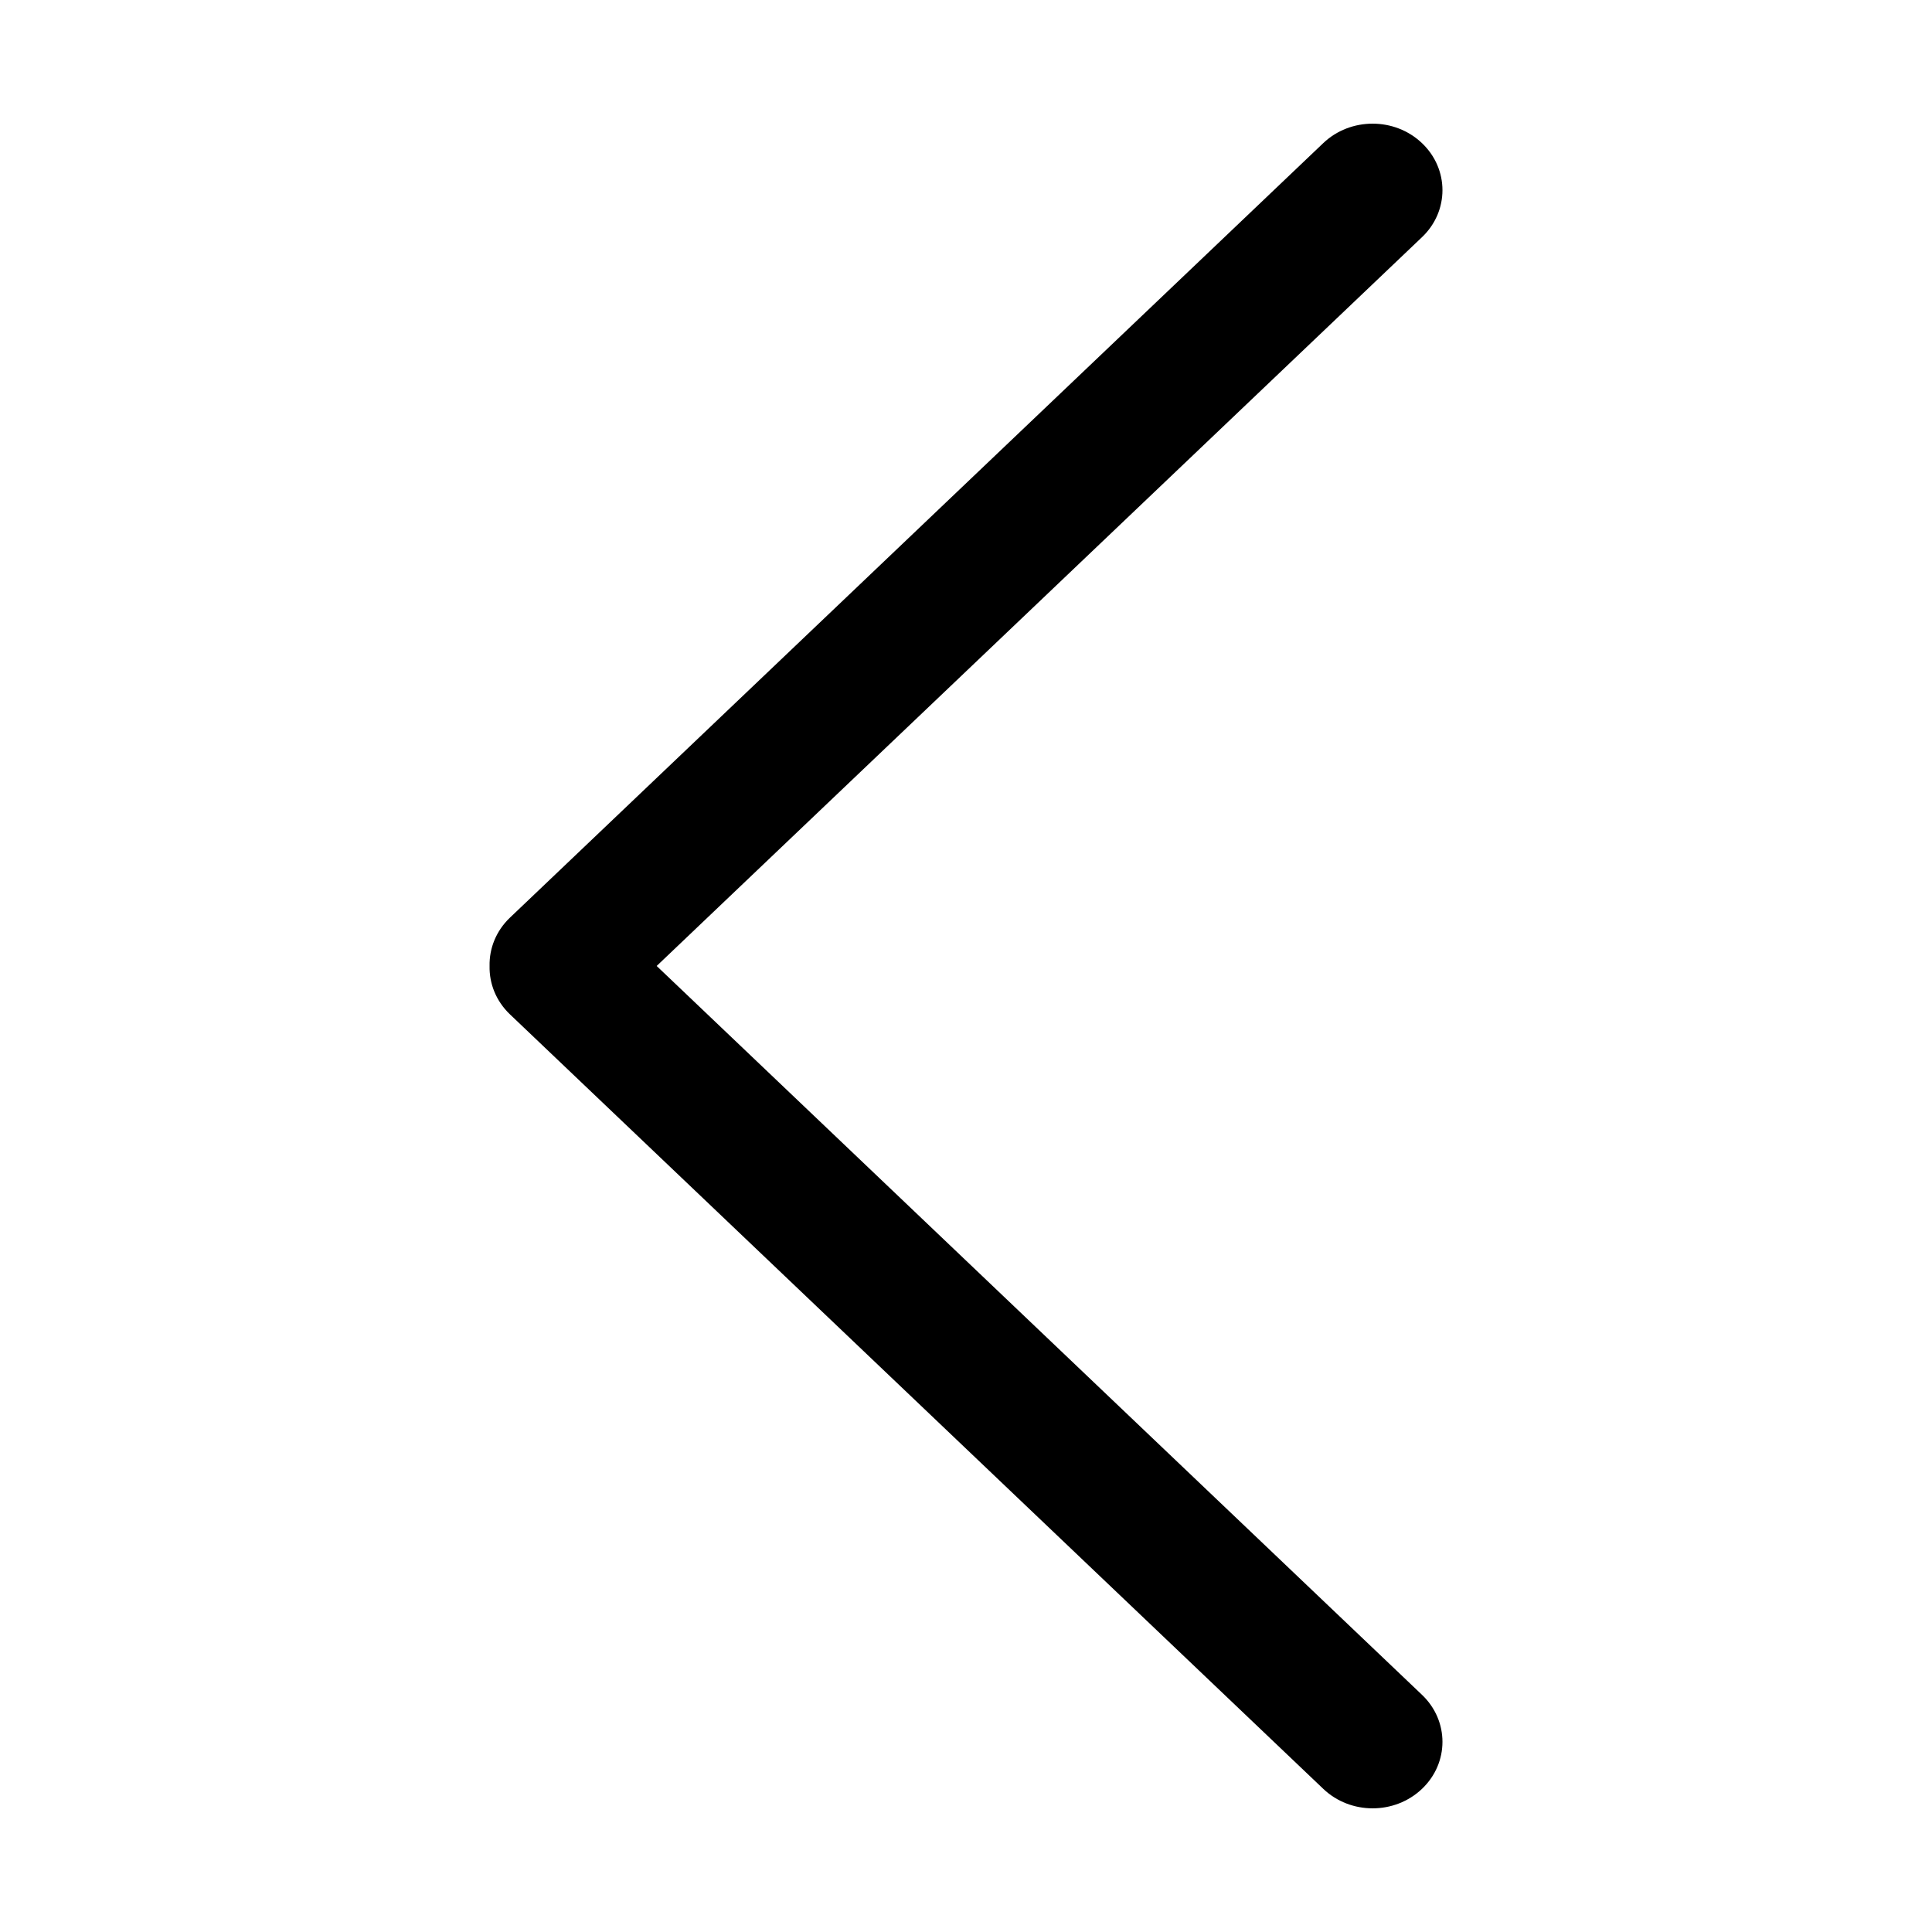
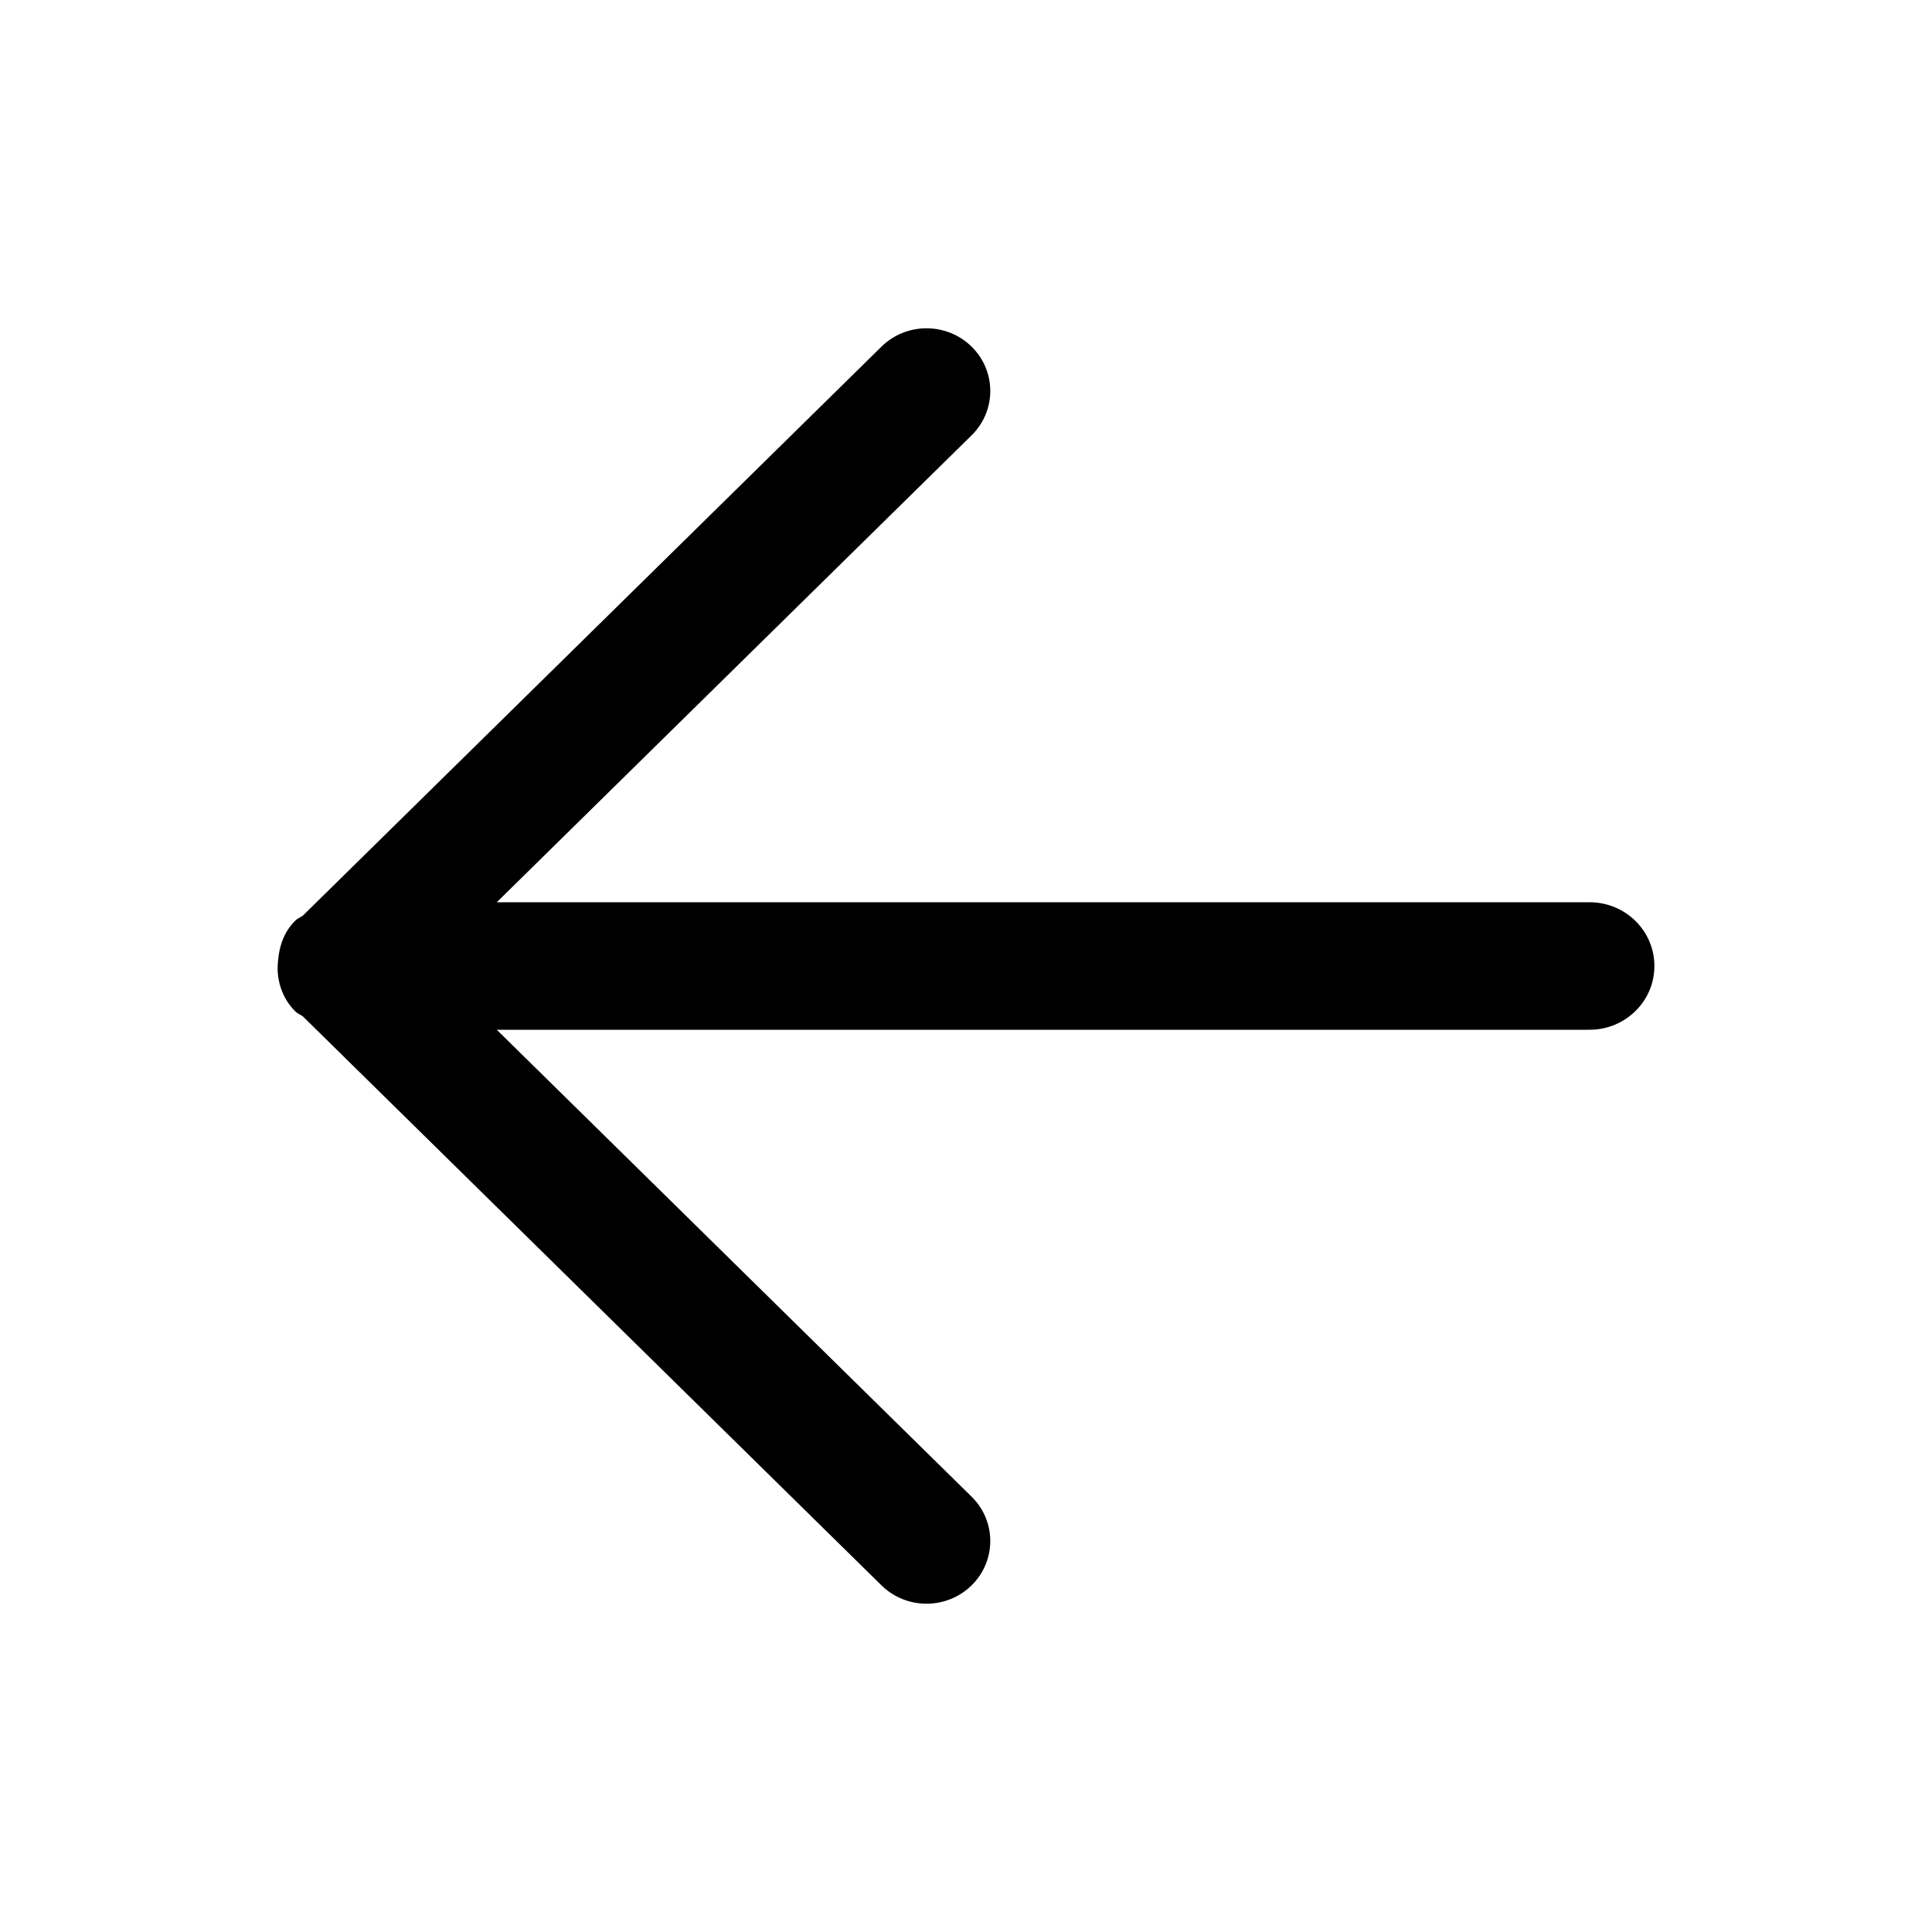
- <svg xmlns="http://www.w3.org/2000/svg" t="1556069278935" class="icon" style="" viewBox="0 0 1024 1024" version="1.1" p-id="2364" width="512" height="512">
+ <svg xmlns="http://www.w3.org/2000/svg" t="1527820109123" class="icon" style="" viewBox="0 0 1024 1024" version="1.1" p-id="12836" width="200" height="200">
  <defs>
-     <style type="text/css">@font-face { font-weight: 400; font-style: normal; font-family: Inter-Loom; src: url("https://cdn.loom.com/assets/fonts/inter/Inter-UI-Regular.woff2") format("woff2"); }
- @font-face { font-weight: 400; font-style: italic; font-family: Inter-Loom; src: url("https://cdn.loom.com/assets/fonts/inter/Inter-UI-Italic.woff2") format("woff2"); }
- @font-face { font-weight: 500; font-style: normal; font-family: Inter-Loom; src: url("https://cdn.loom.com/assets/fonts/inter/Inter-UI-Medium.woff2") format("woff2"); }
- @font-face { font-weight: 500; font-style: italic; font-family: Inter-Loom; src: url("https://cdn.loom.com/assets/fonts/inter/Inter-UI-MediumItalic.woff2") format("woff2"); }
- @font-face { font-weight: 700; font-style: normal; font-family: Inter-Loom; src: url("https://cdn.loom.com/assets/fonts/inter/Inter-UI-Bold.woff2") format("woff2"); }
- @font-face { font-weight: 700; font-style: italic; font-family: Inter-Loom; src: url("https://cdn.loom.com/assets/fonts/inter/Inter-UI-BoldItalic.woff2") format("woff2"); }
- @font-face { font-weight: 900; font-style: normal; font-family: Inter-Loom; src: url("https://cdn.loom.com/assets/fonts/inter/Inter-UI-Black.woff2") format("woff2"); }
- @font-face { font-weight: 900; font-style: italic; font-family: Inter-Loom; src: url("https://cdn.loom.com/assets/fonts/inter/Inter-UI-BlackItalic.woff2") format("woff2"); }
- </style>
+     <style type="text/css" />
  </defs>
-   <path d="M348.049 511.987l405.638-386.278c14.462-13.741 14.462-36.074 0-49.842-14.462-13.768-37.89-13.768-52.35 0L270.313 486.345c-7.427 7.071-11.029 16.393-10.829 25.654-0.202 9.262 3.4 18.584 10.829 25.655l431.051 410.477c7.229 6.885 16.7 10.327 26.149 10.327 9.47 0 18.943-3.442 26.174-10.327 14.462-13.767 14.462-36.074 0-49.841L348.049 511.987z" p-id="2365" />
+   <path d="M156.608 487.859c1.156-1.137 2.649-1.622 3.919-2.559l306.667-301.569c13.196-12.971 34.587-12.971 47.781 0 13.195 12.978 13.195 34.014 0 46.988L263.302 478.21l579.203 0c18.978 0 34.363 15.129 34.363 33.79 0 18.662-15.385 33.793-34.363 33.793L263.302 545.793l251.671 247.487c13.195 12.972 13.195 34.011 0 46.985-13.195 12.975-34.587 12.975-47.781 0l-306.667-301.562c-1.269-0.94-2.763-1.422-3.919-2.562-6.335-6.23-9.241-14.34-9.477-22.502C147.367 502.201 150.273 494.091 156.608 487.859L156.608 487.859zM156.608 487.859" p-id="12837" />
</svg>
